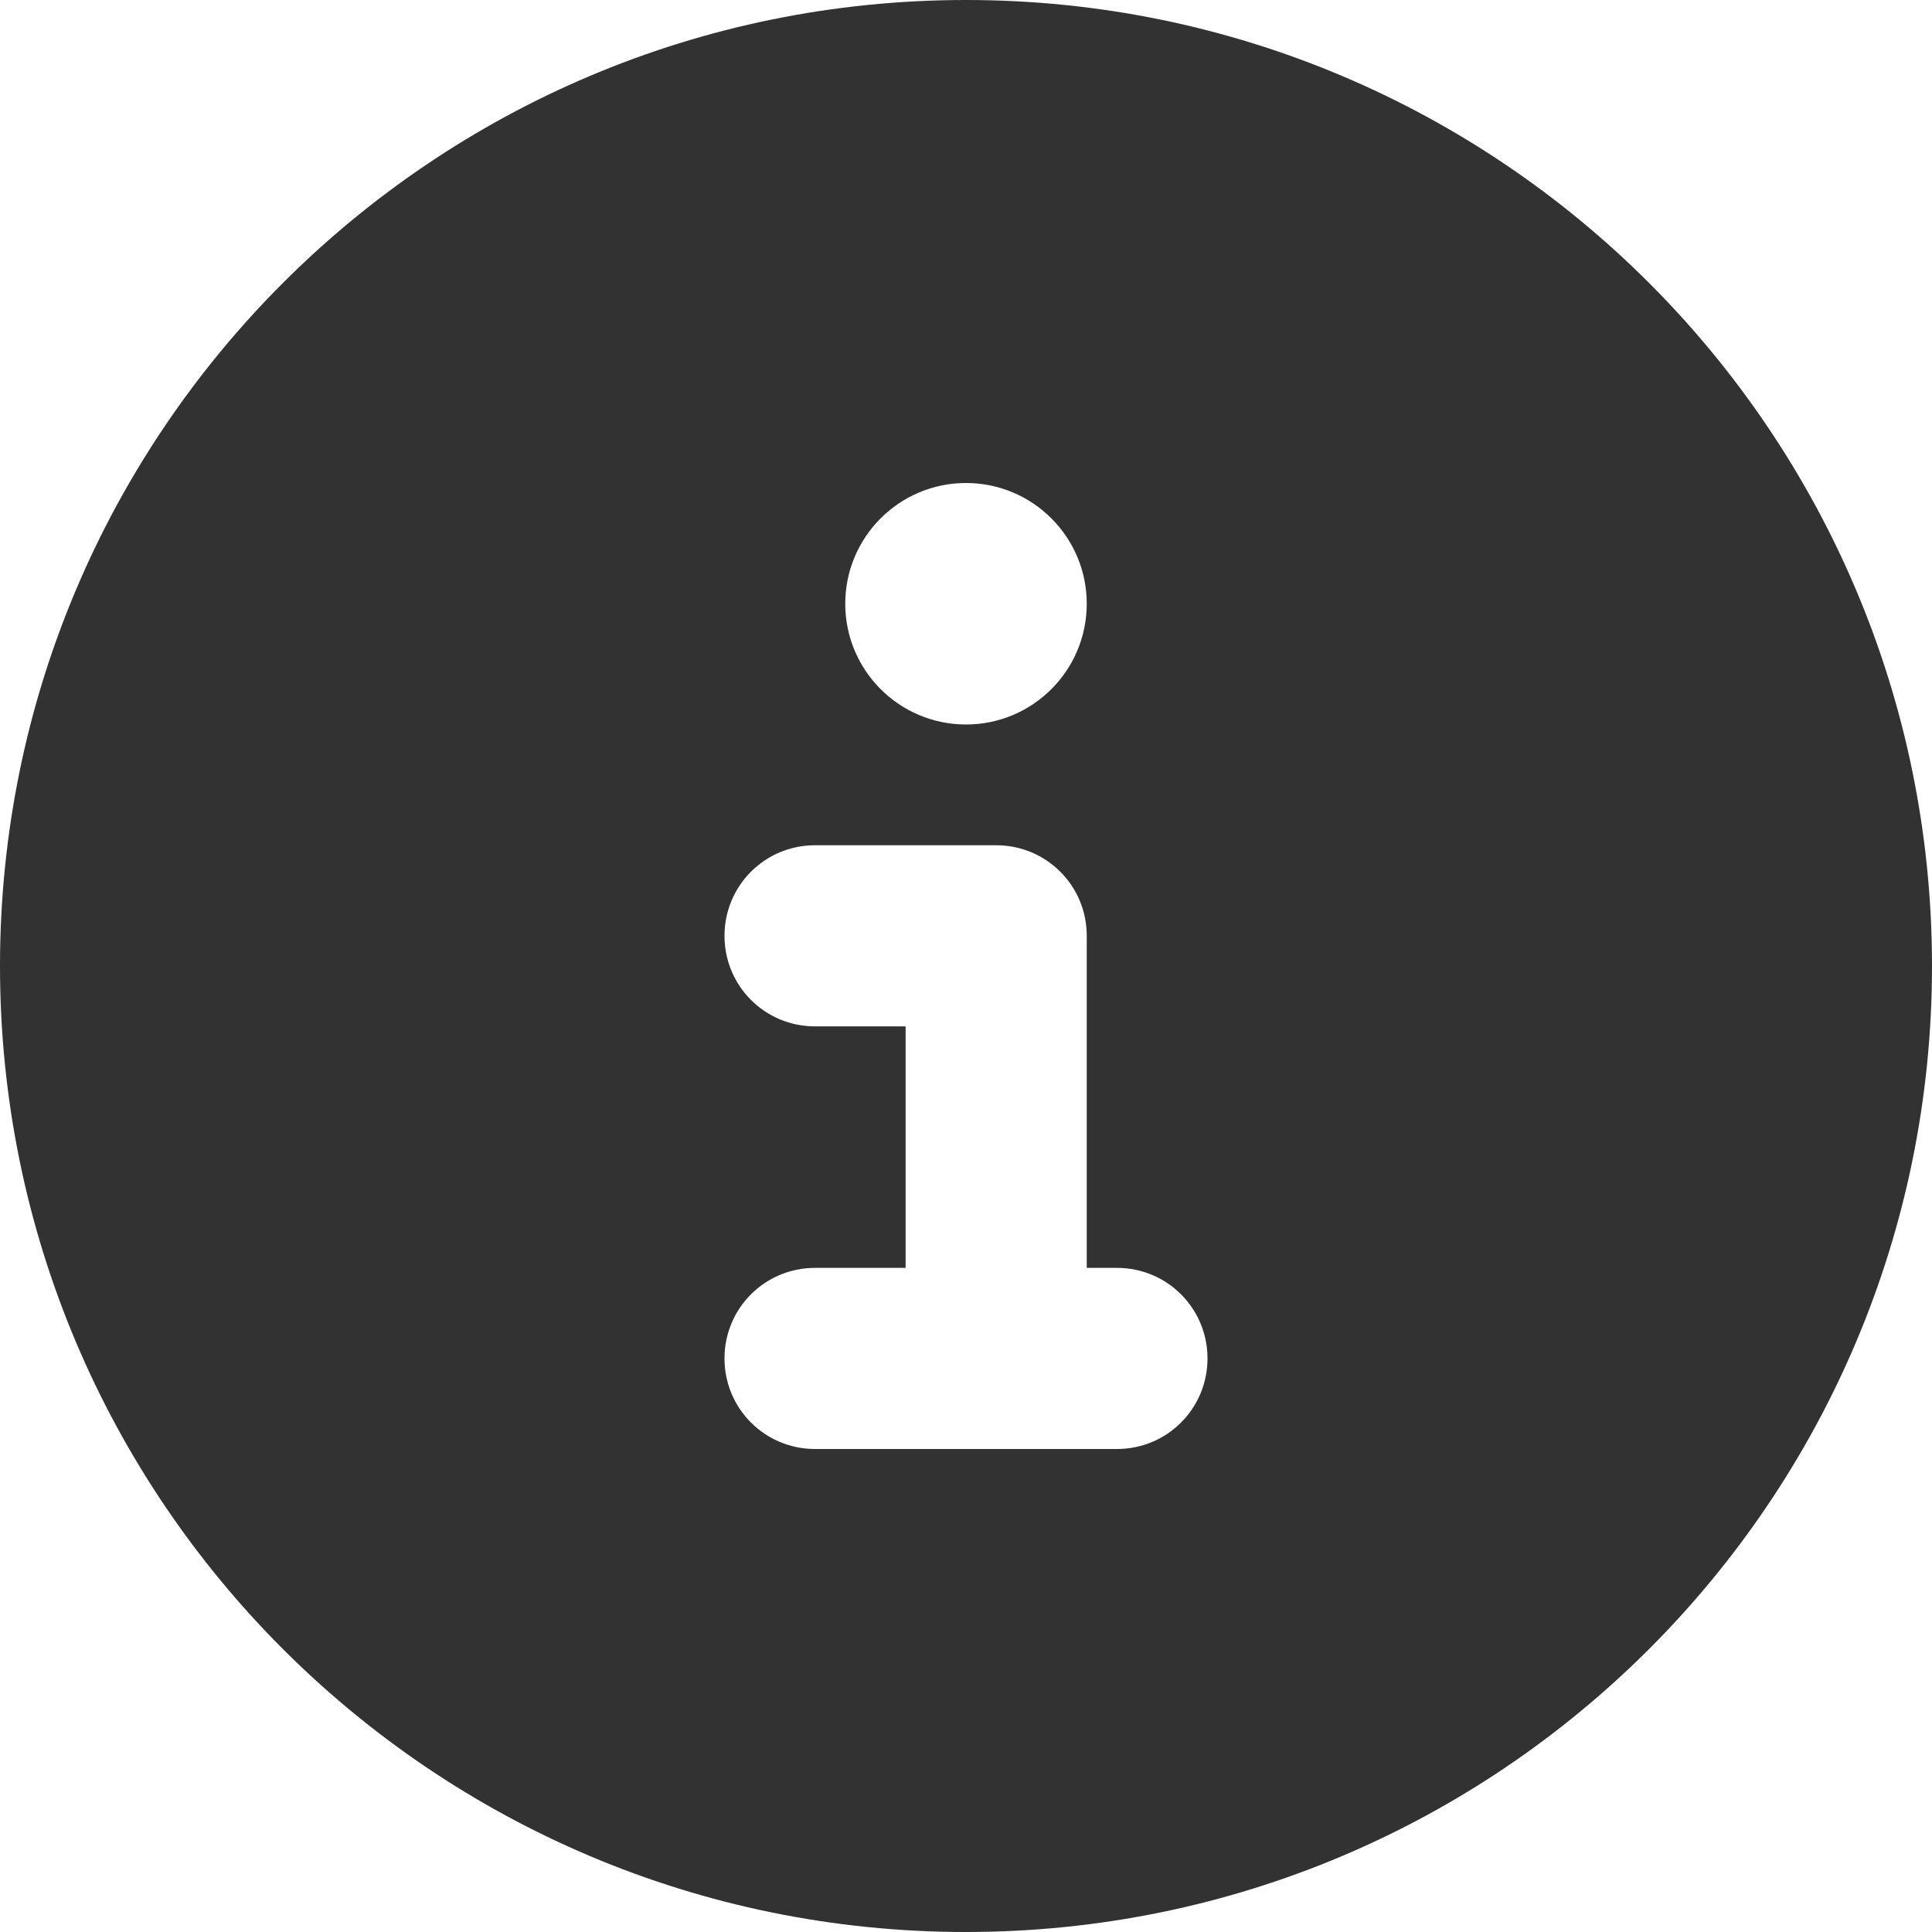
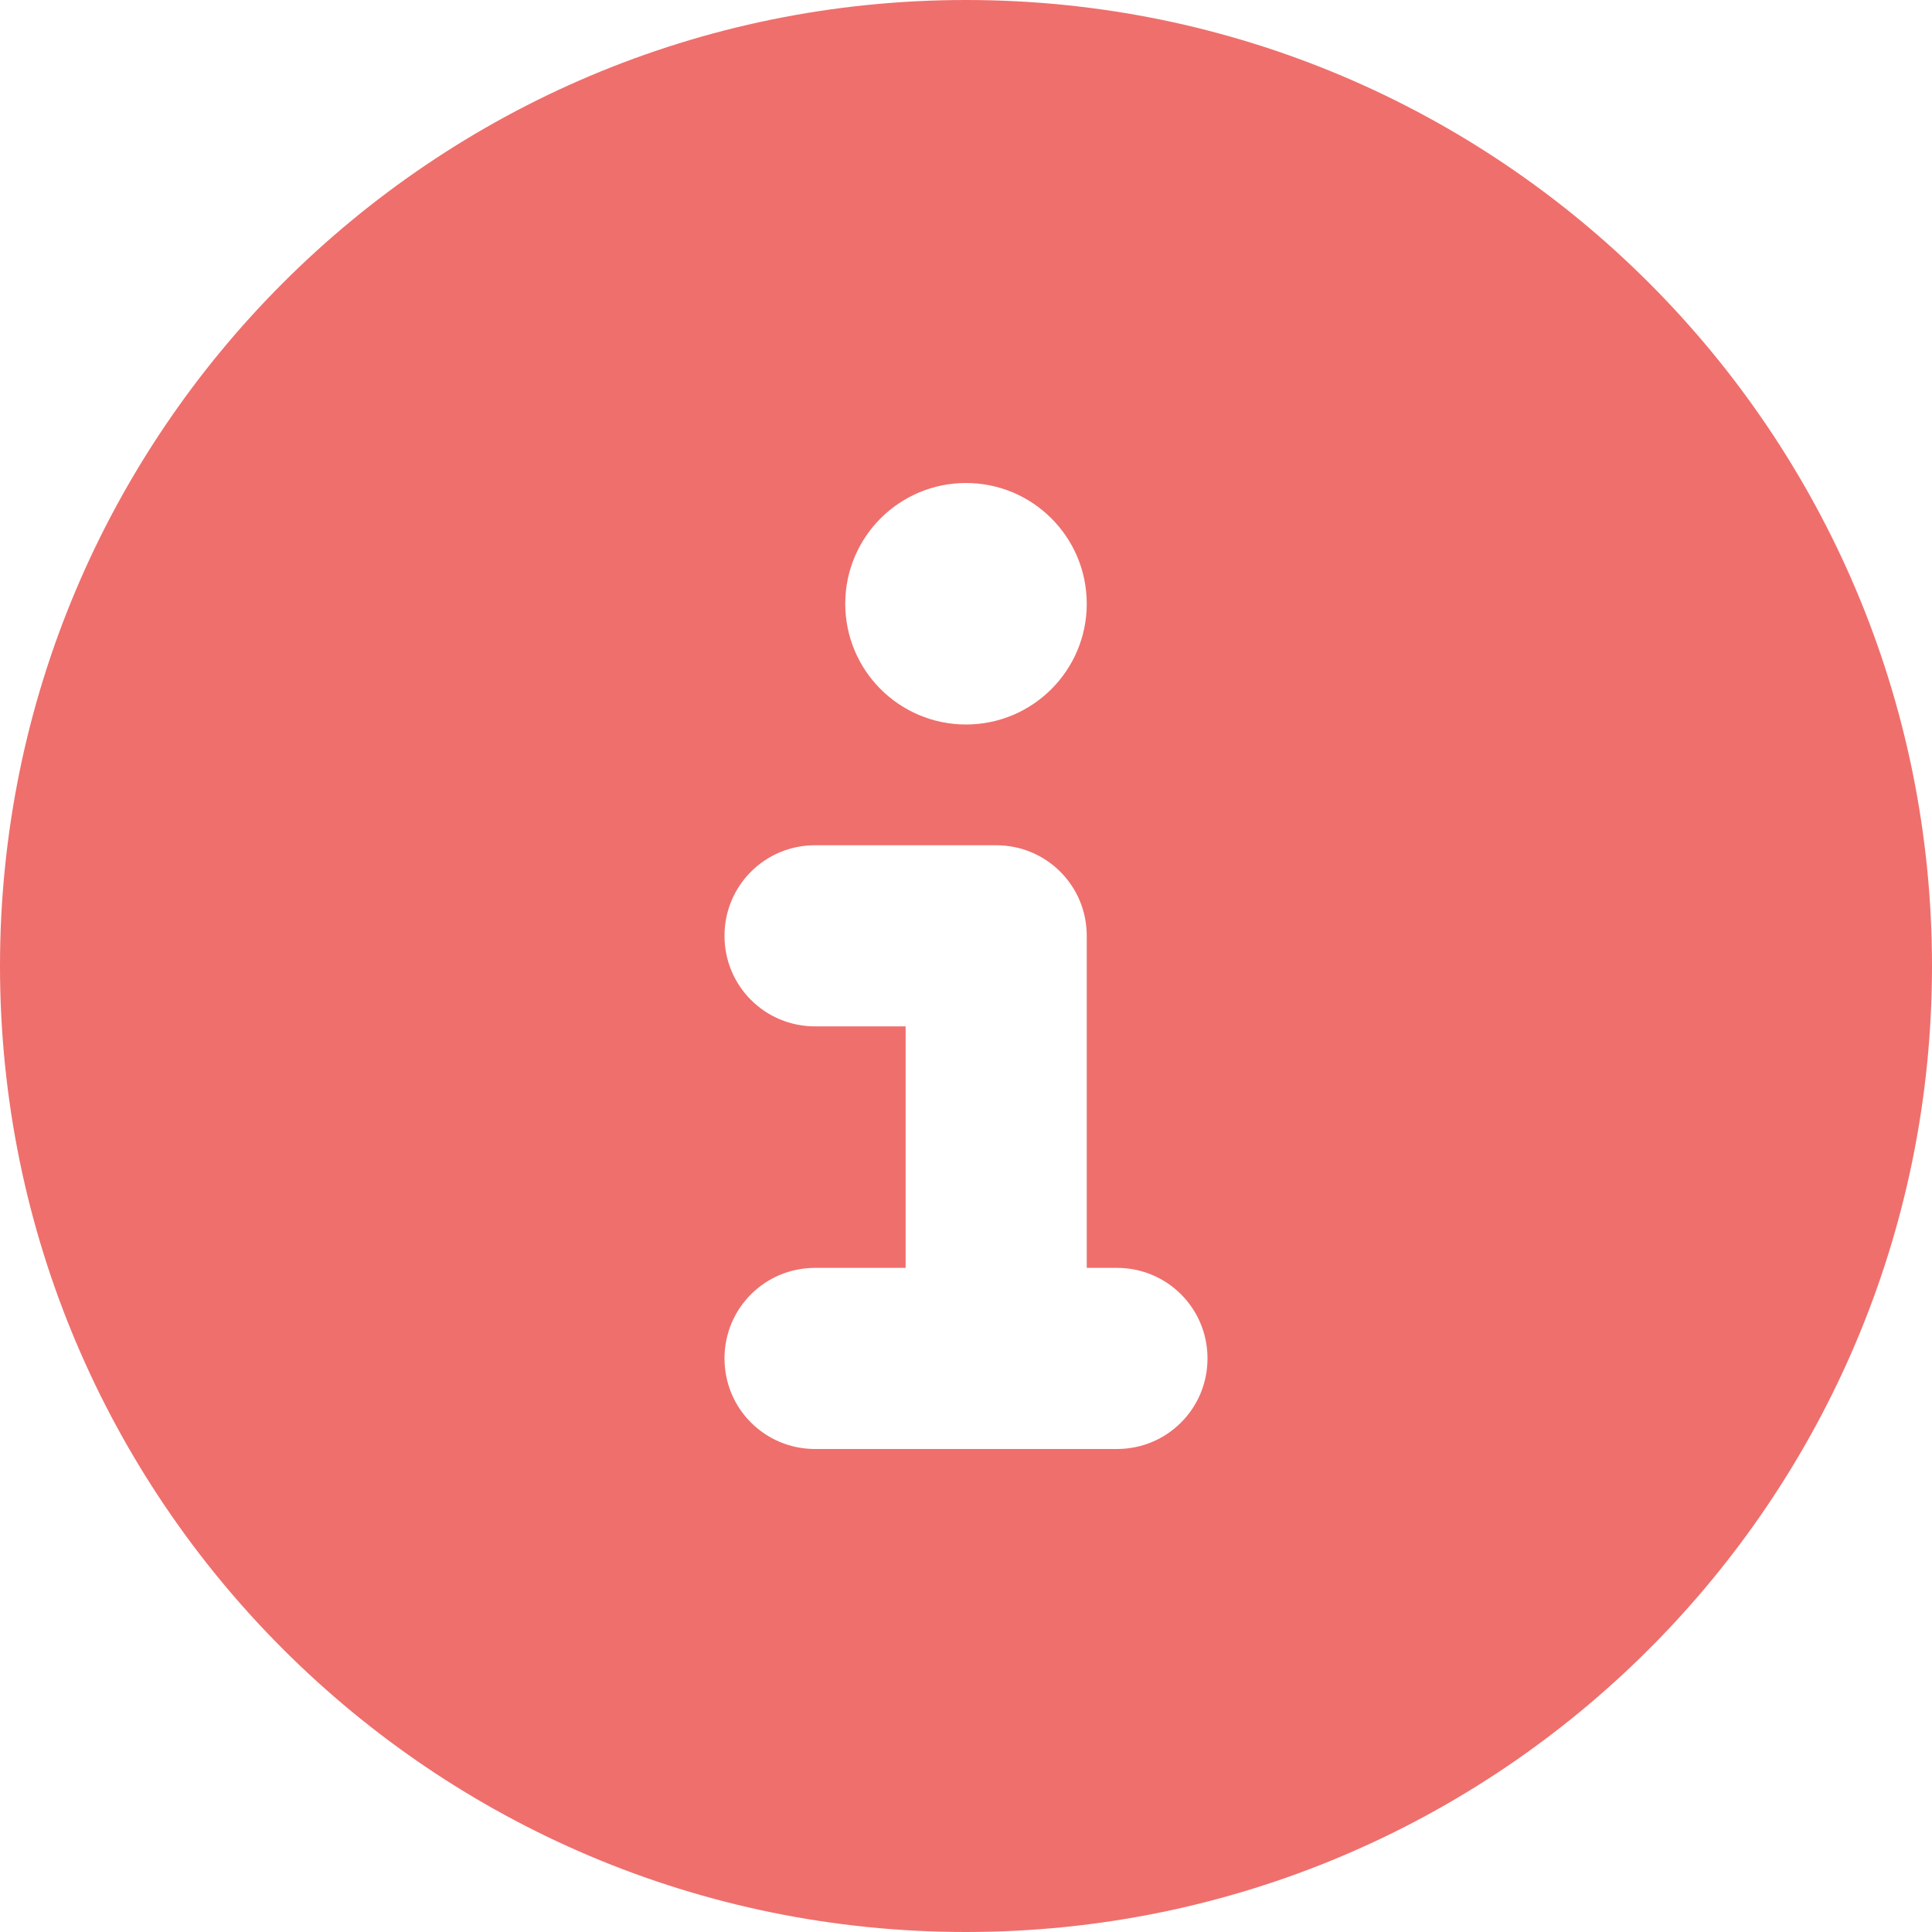
<svg xmlns="http://www.w3.org/2000/svg" viewBox="0 0 512 512">
-   <path d="M256 512A256 256 0 1 0 256 0a256 256 0 1 0 0 512zM216 336l24 0 0-64-24 0c-13.3 0-24-10.7-24-24s10.7-24 24-24l48 0c13.3 0 24 10.7 24 24l0 88 8 0c13.3 0 24 10.7 24 24s-10.7 24-24 24l-80 0c-13.3 0-24-10.7-24-24s10.7-24 24-24zm40-208a32 32 0 1 1 0 64 32 32 0 1 1 0-64z" style="fill: #323232;" />
+   <path d="M256 512A256 256 0 1 0 256 0a256 256 0 1 0 0 512zM216 336l24 0 0-64-24 0c-13.3 0-24-10.7-24-24s10.7-24 24-24l48 0c13.3 0 24 10.7 24 24l0 88 8 0c13.3 0 24 10.7 24 24s-10.7 24-24 24l-80 0c-13.3 0-24-10.7-24-24s10.7-24 24-24zm40-208a32 32 0 1 1 0 64 32 32 0 1 1 0-64z" style="fill: #EF6F6C;" />
</svg>
